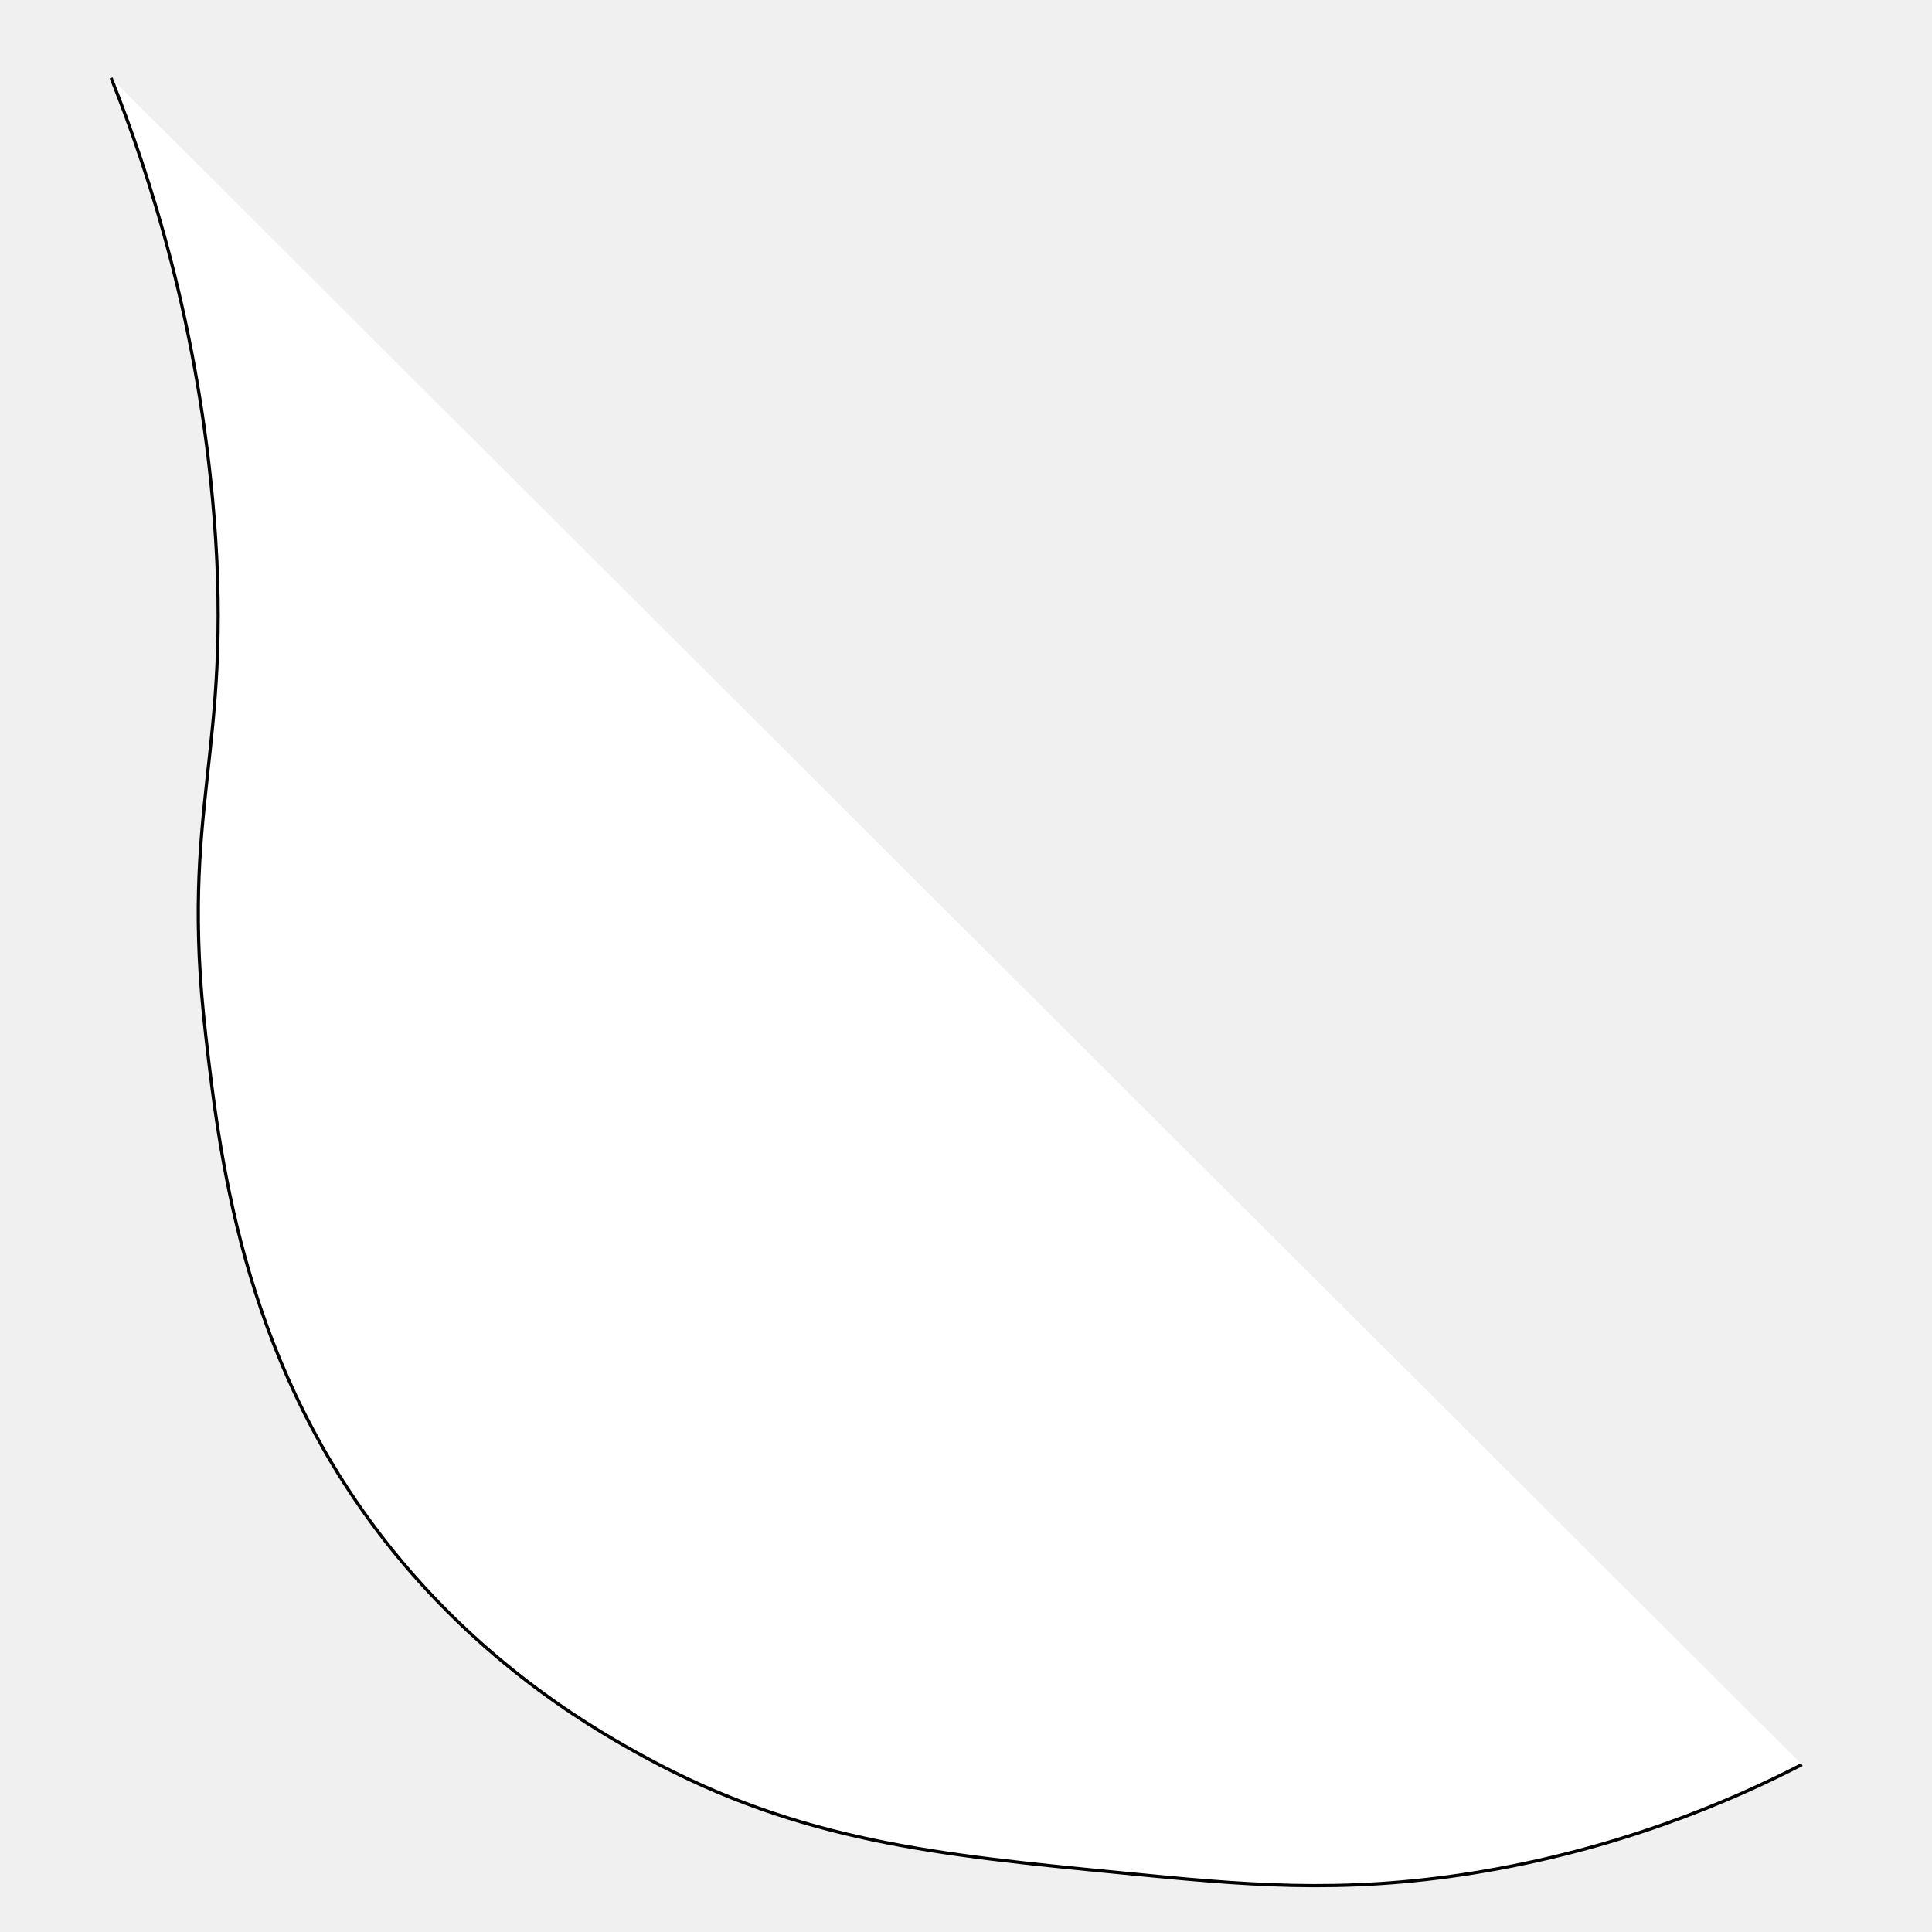
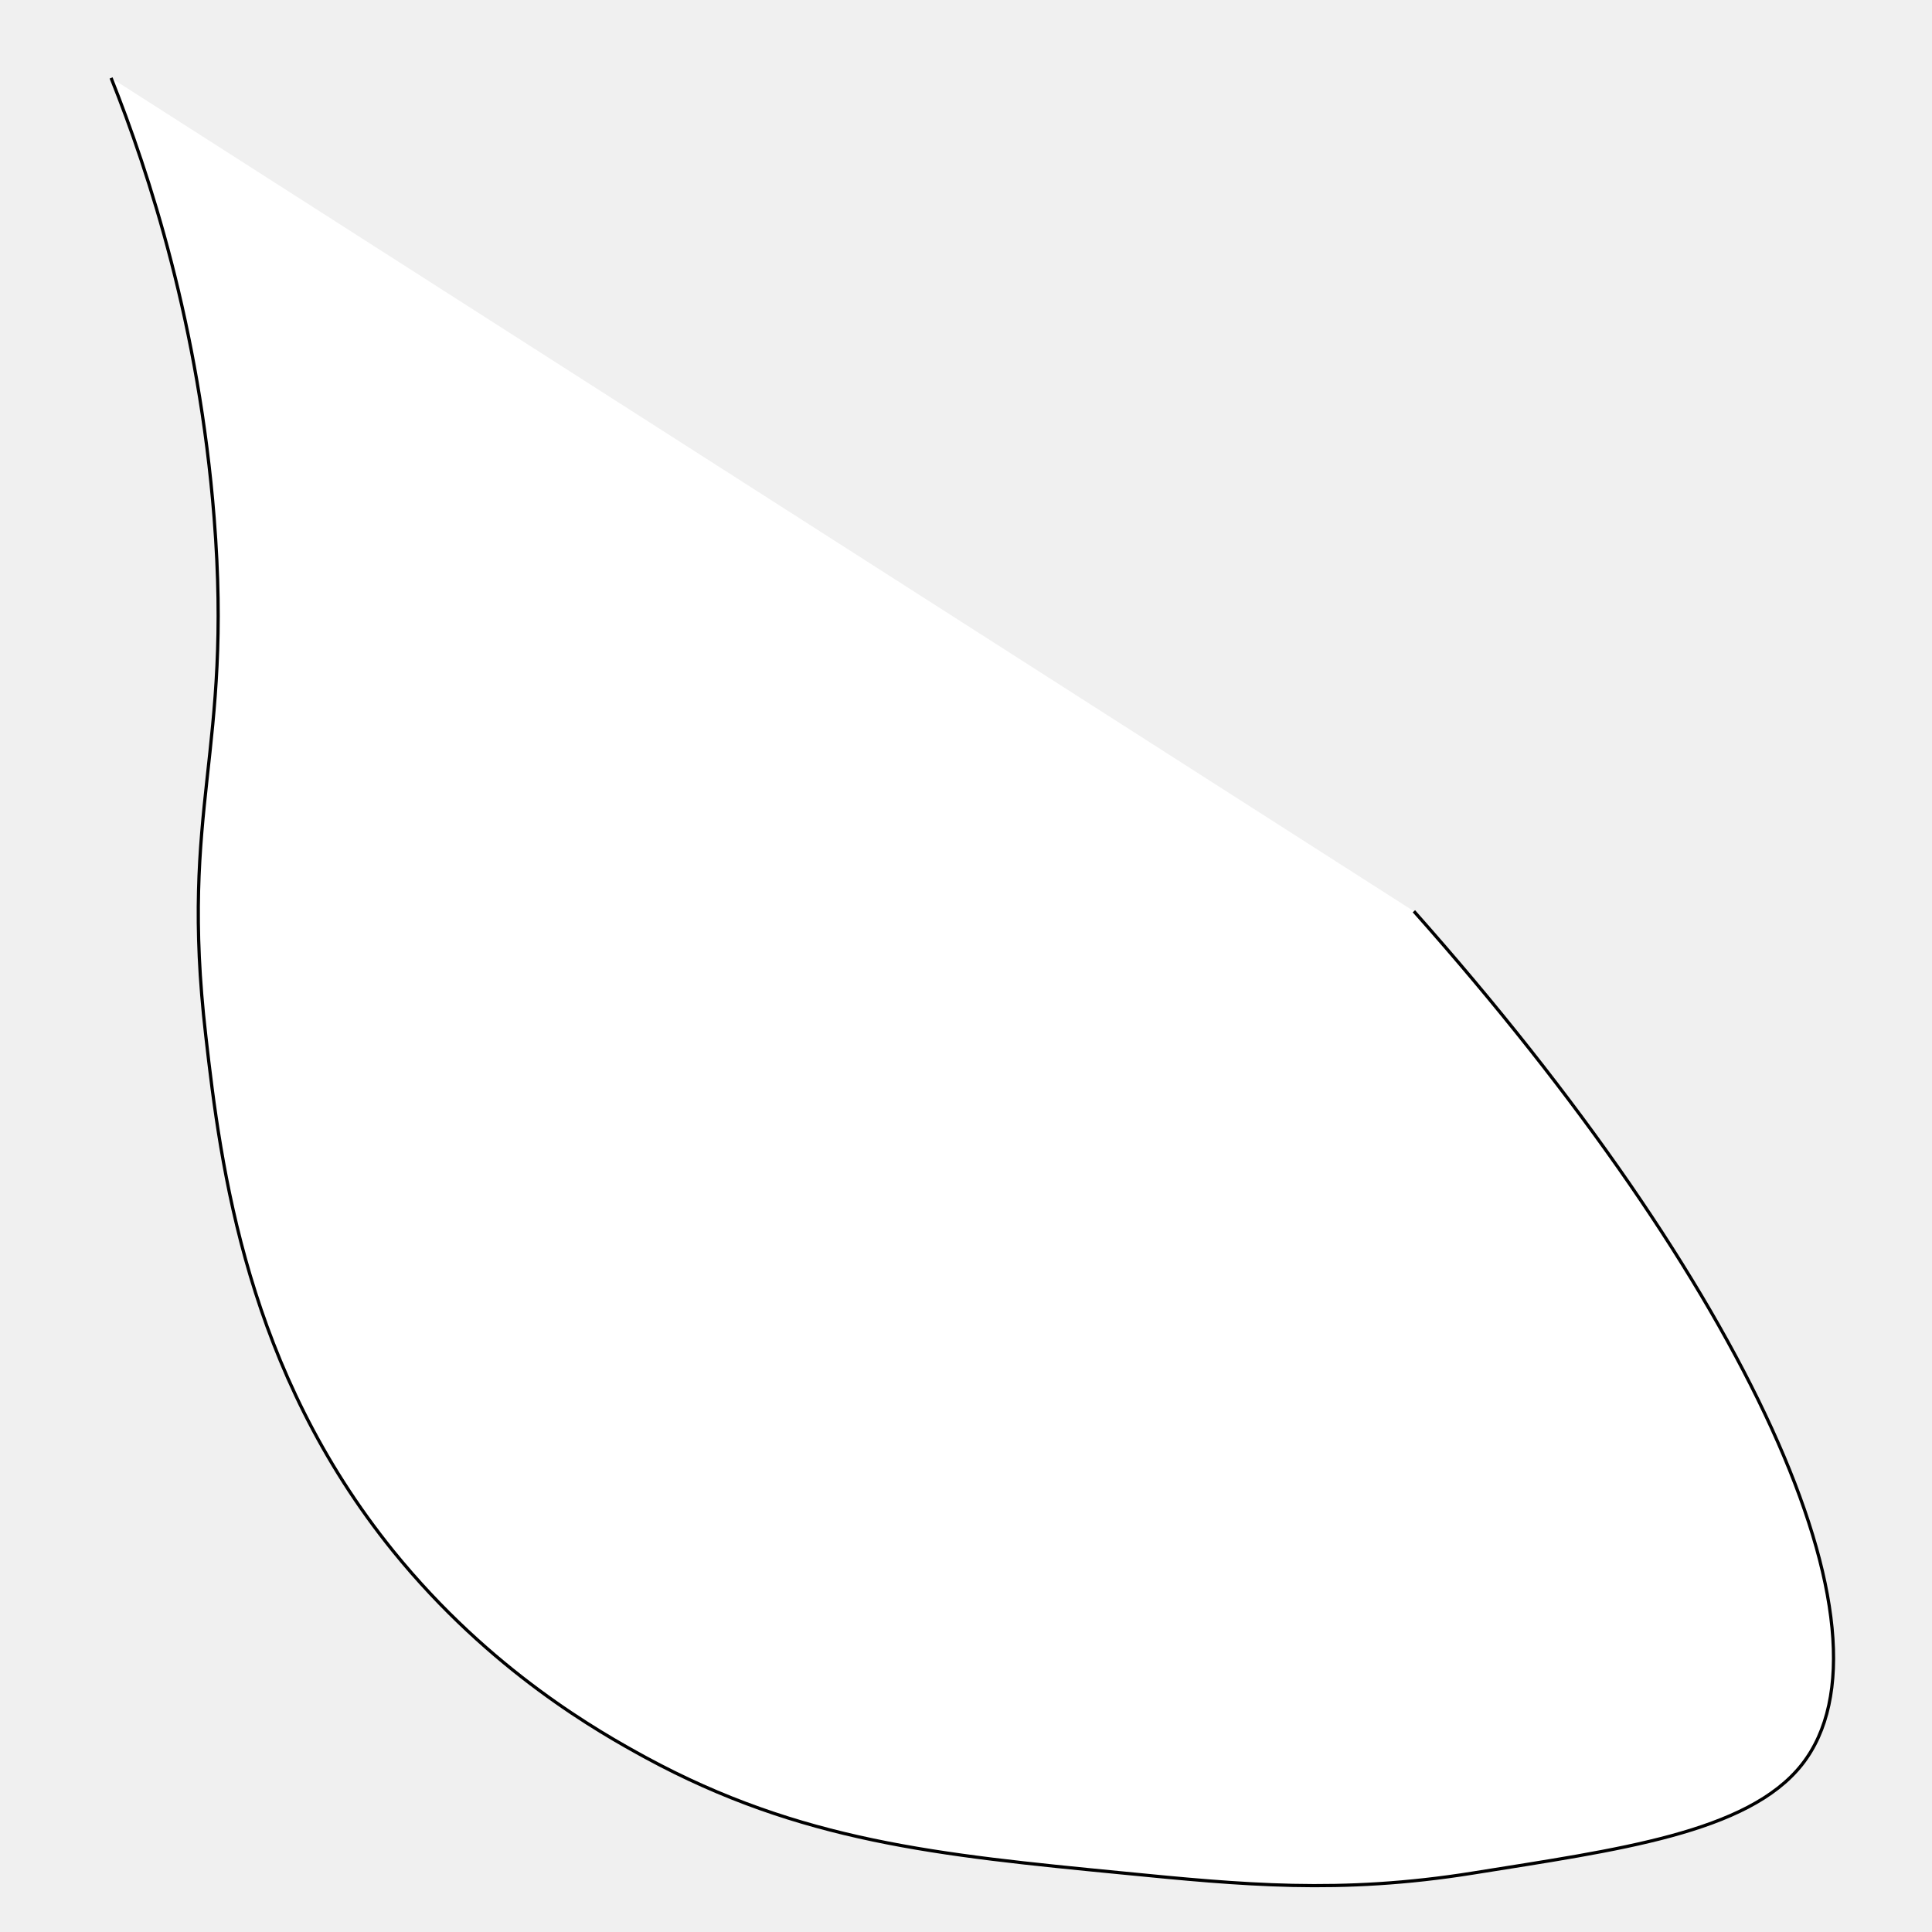
<svg xmlns="http://www.w3.org/2000/svg" version="1.1" id="Layer_1" x="0px" y="0px" viewBox="0 0 600 600" style="enable-background:new 0 0 600 600;" xml:space="preserve">
  <style type="text/css">
	.st0{fill:#FFFFFF;stroke:#000000;stroke-miterlimit:10;}
</style>
-   <path class="st0" d="M34.5,24.2c11.9,29.8,27.3,77.1,32,136.6c5.8,73.2-10.8,89.5-2.6,160.8c4.7,41.5,12.7,103.8,58.2,160.1  c30.3,37.4,64.3,56.4,78.4,64.1c48.1,26.1,90.9,30.3,148.4,35.9c36.6,3.6,67.3,6.6,108.5,0c44.8-7.2,79.7-22.1,102.2-33.7" />
+   <path class="st0" d="M34.5,24.2c11.9,29.8,27.3,77.1,32,136.6c5.8,73.2-10.8,89.5-2.6,160.8c4.7,41.5,12.7,103.8,58.2,160.1  c30.3,37.4,64.3,56.4,78.4,64.1c48.1,26.1,90.9,30.3,148.4,35.9c36.6,3.6,67.3,6.6,108.5,0c44.8-7.2,85.4-12.4,102.2-33.7  c32.4-41.2-17.3-148.9-120.5-265" />
</svg>
